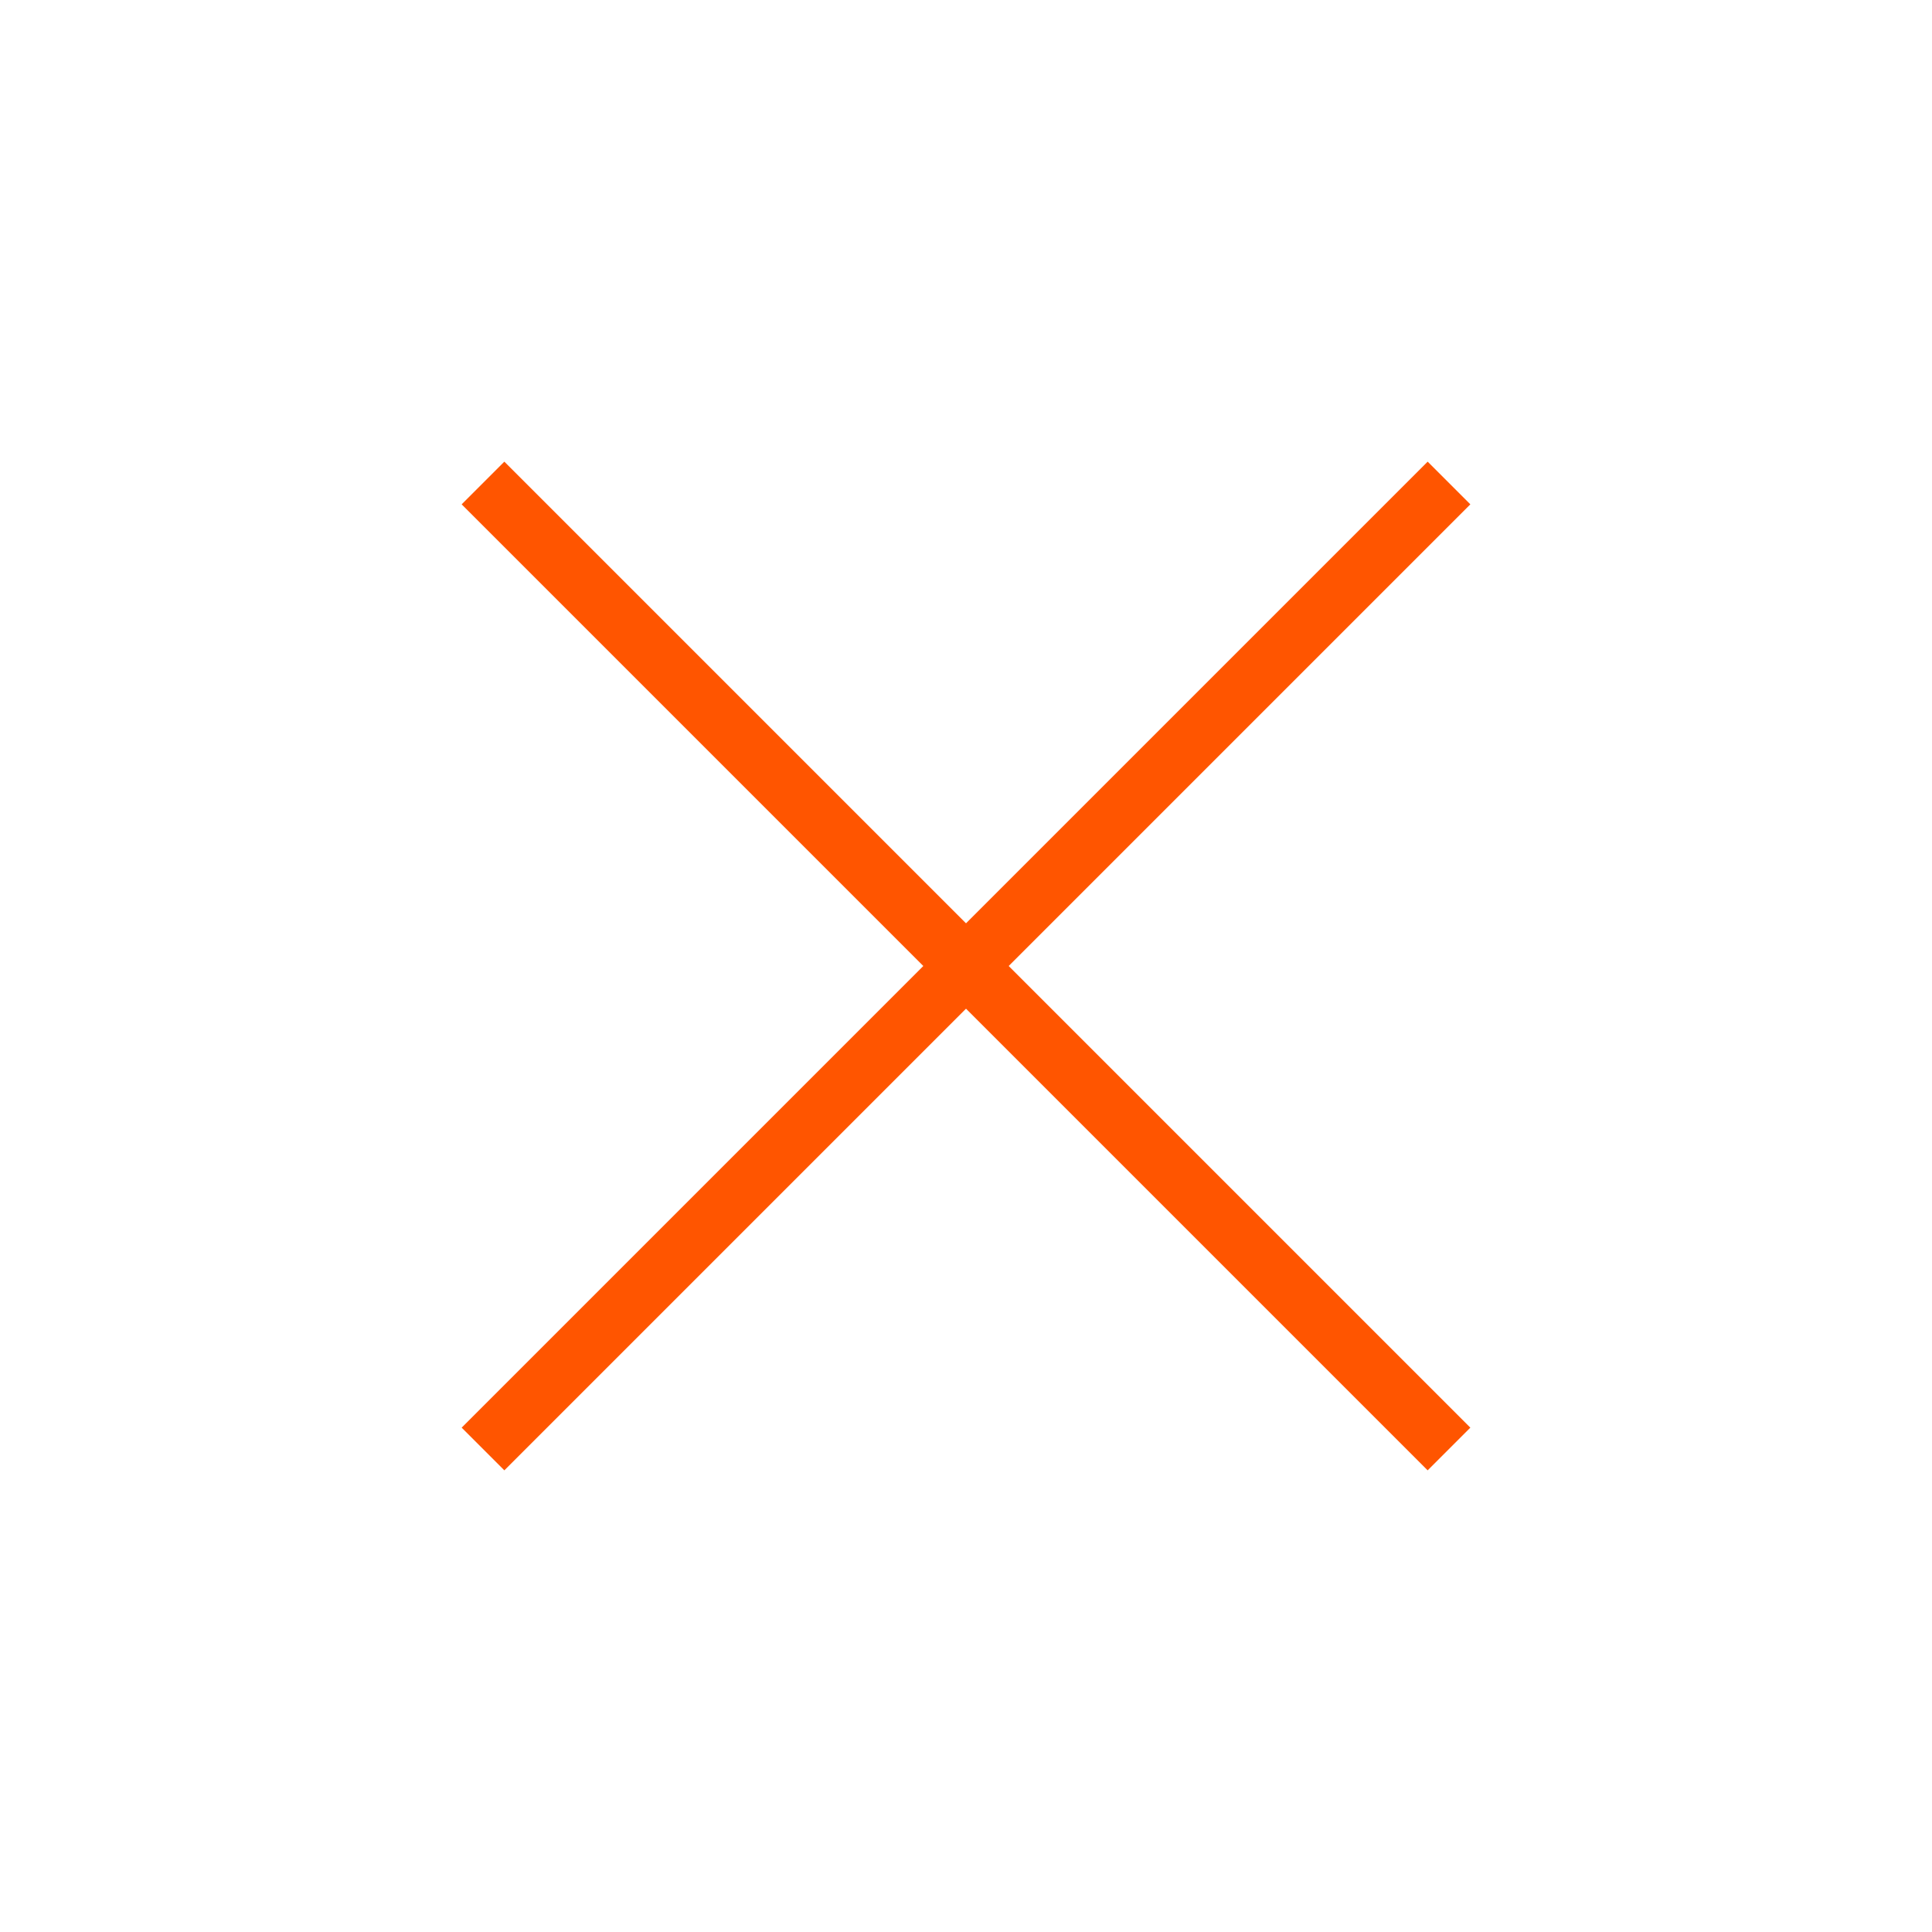
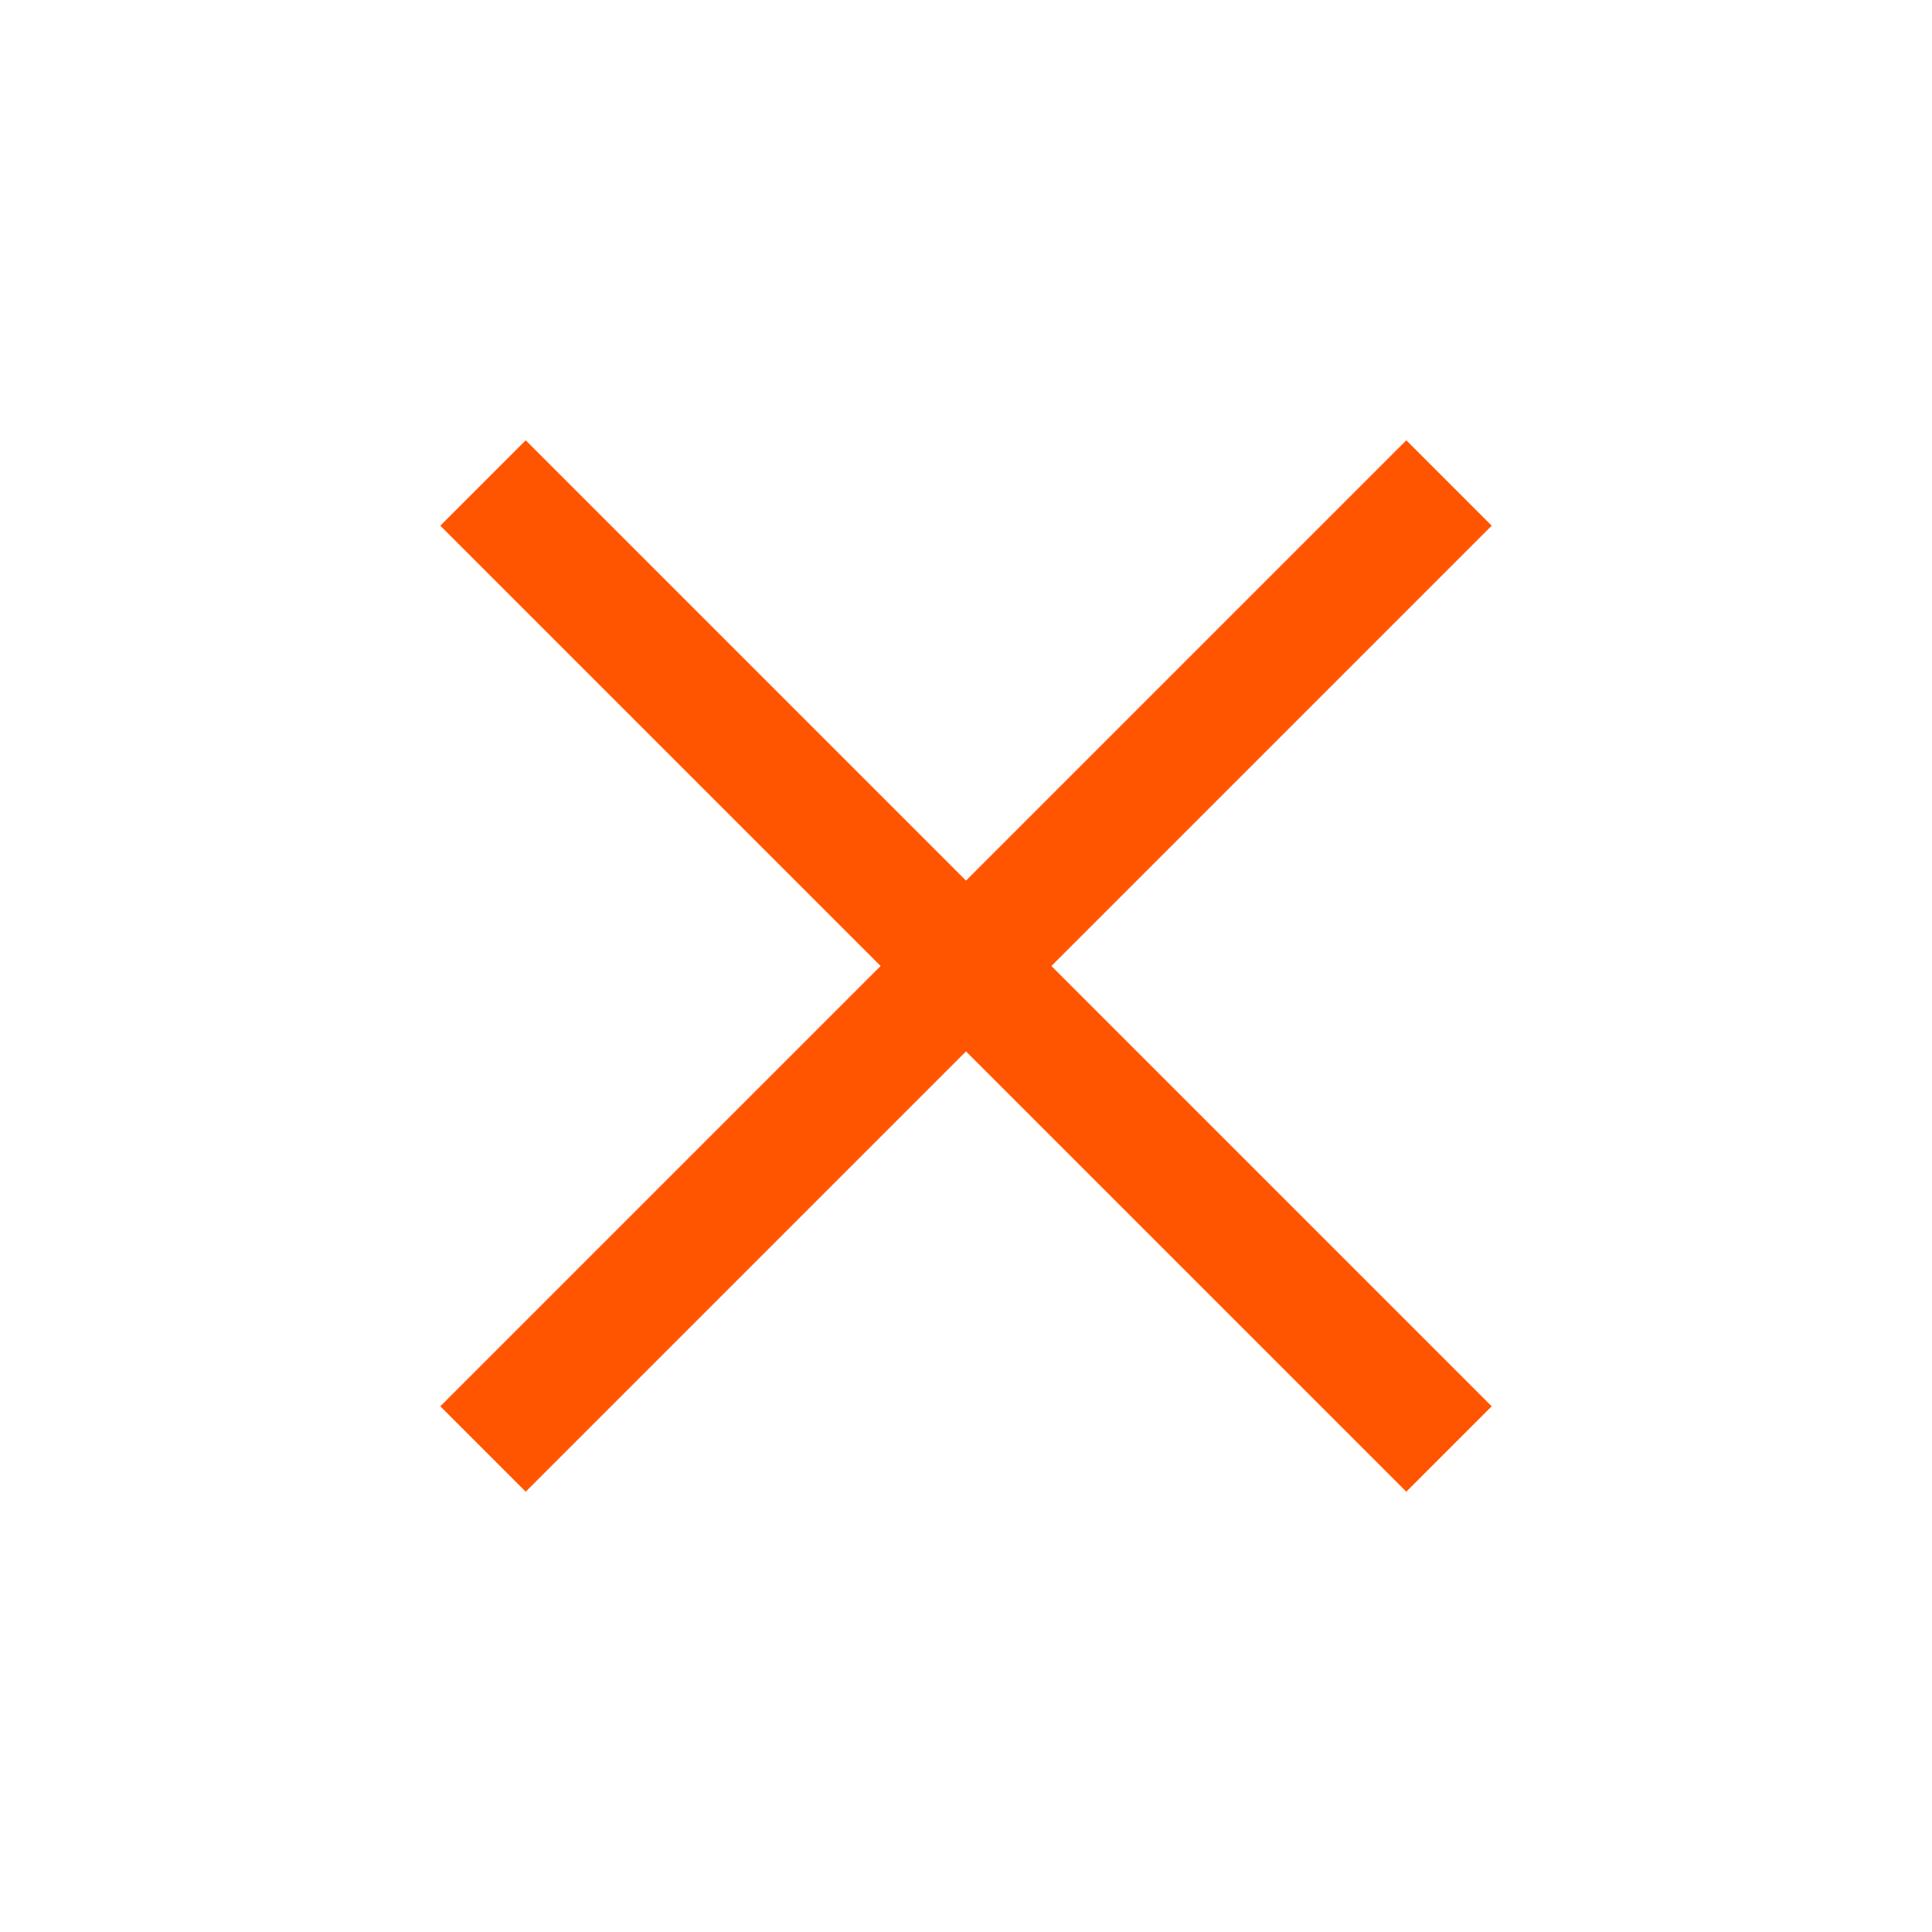
<svg xmlns="http://www.w3.org/2000/svg" version="1.1" id="Layer_1" zoomAndPan="disable" x="0px" y="0px" width="32px" height="32px" viewBox="0 0 32 32" enable-background="new 0 0 32 32" xml:space="preserve">
-   <line fill="none" stroke="#FF5500" x1="8" y1="8" x2="24" y2="24" />
-   <line fill="none" stroke="#FF5500" x1="8" y1="24" x2="24" y2="8" />
+   <line fill="none" stroke="#FF5500" stroke-width="2" x1="8" y1="8" x2="24" y2="24" />
+   <line fill="none" stroke="#FF5500" stroke-width="2" x1="8" y1="24" x2="24" y2="8" />
</svg>
